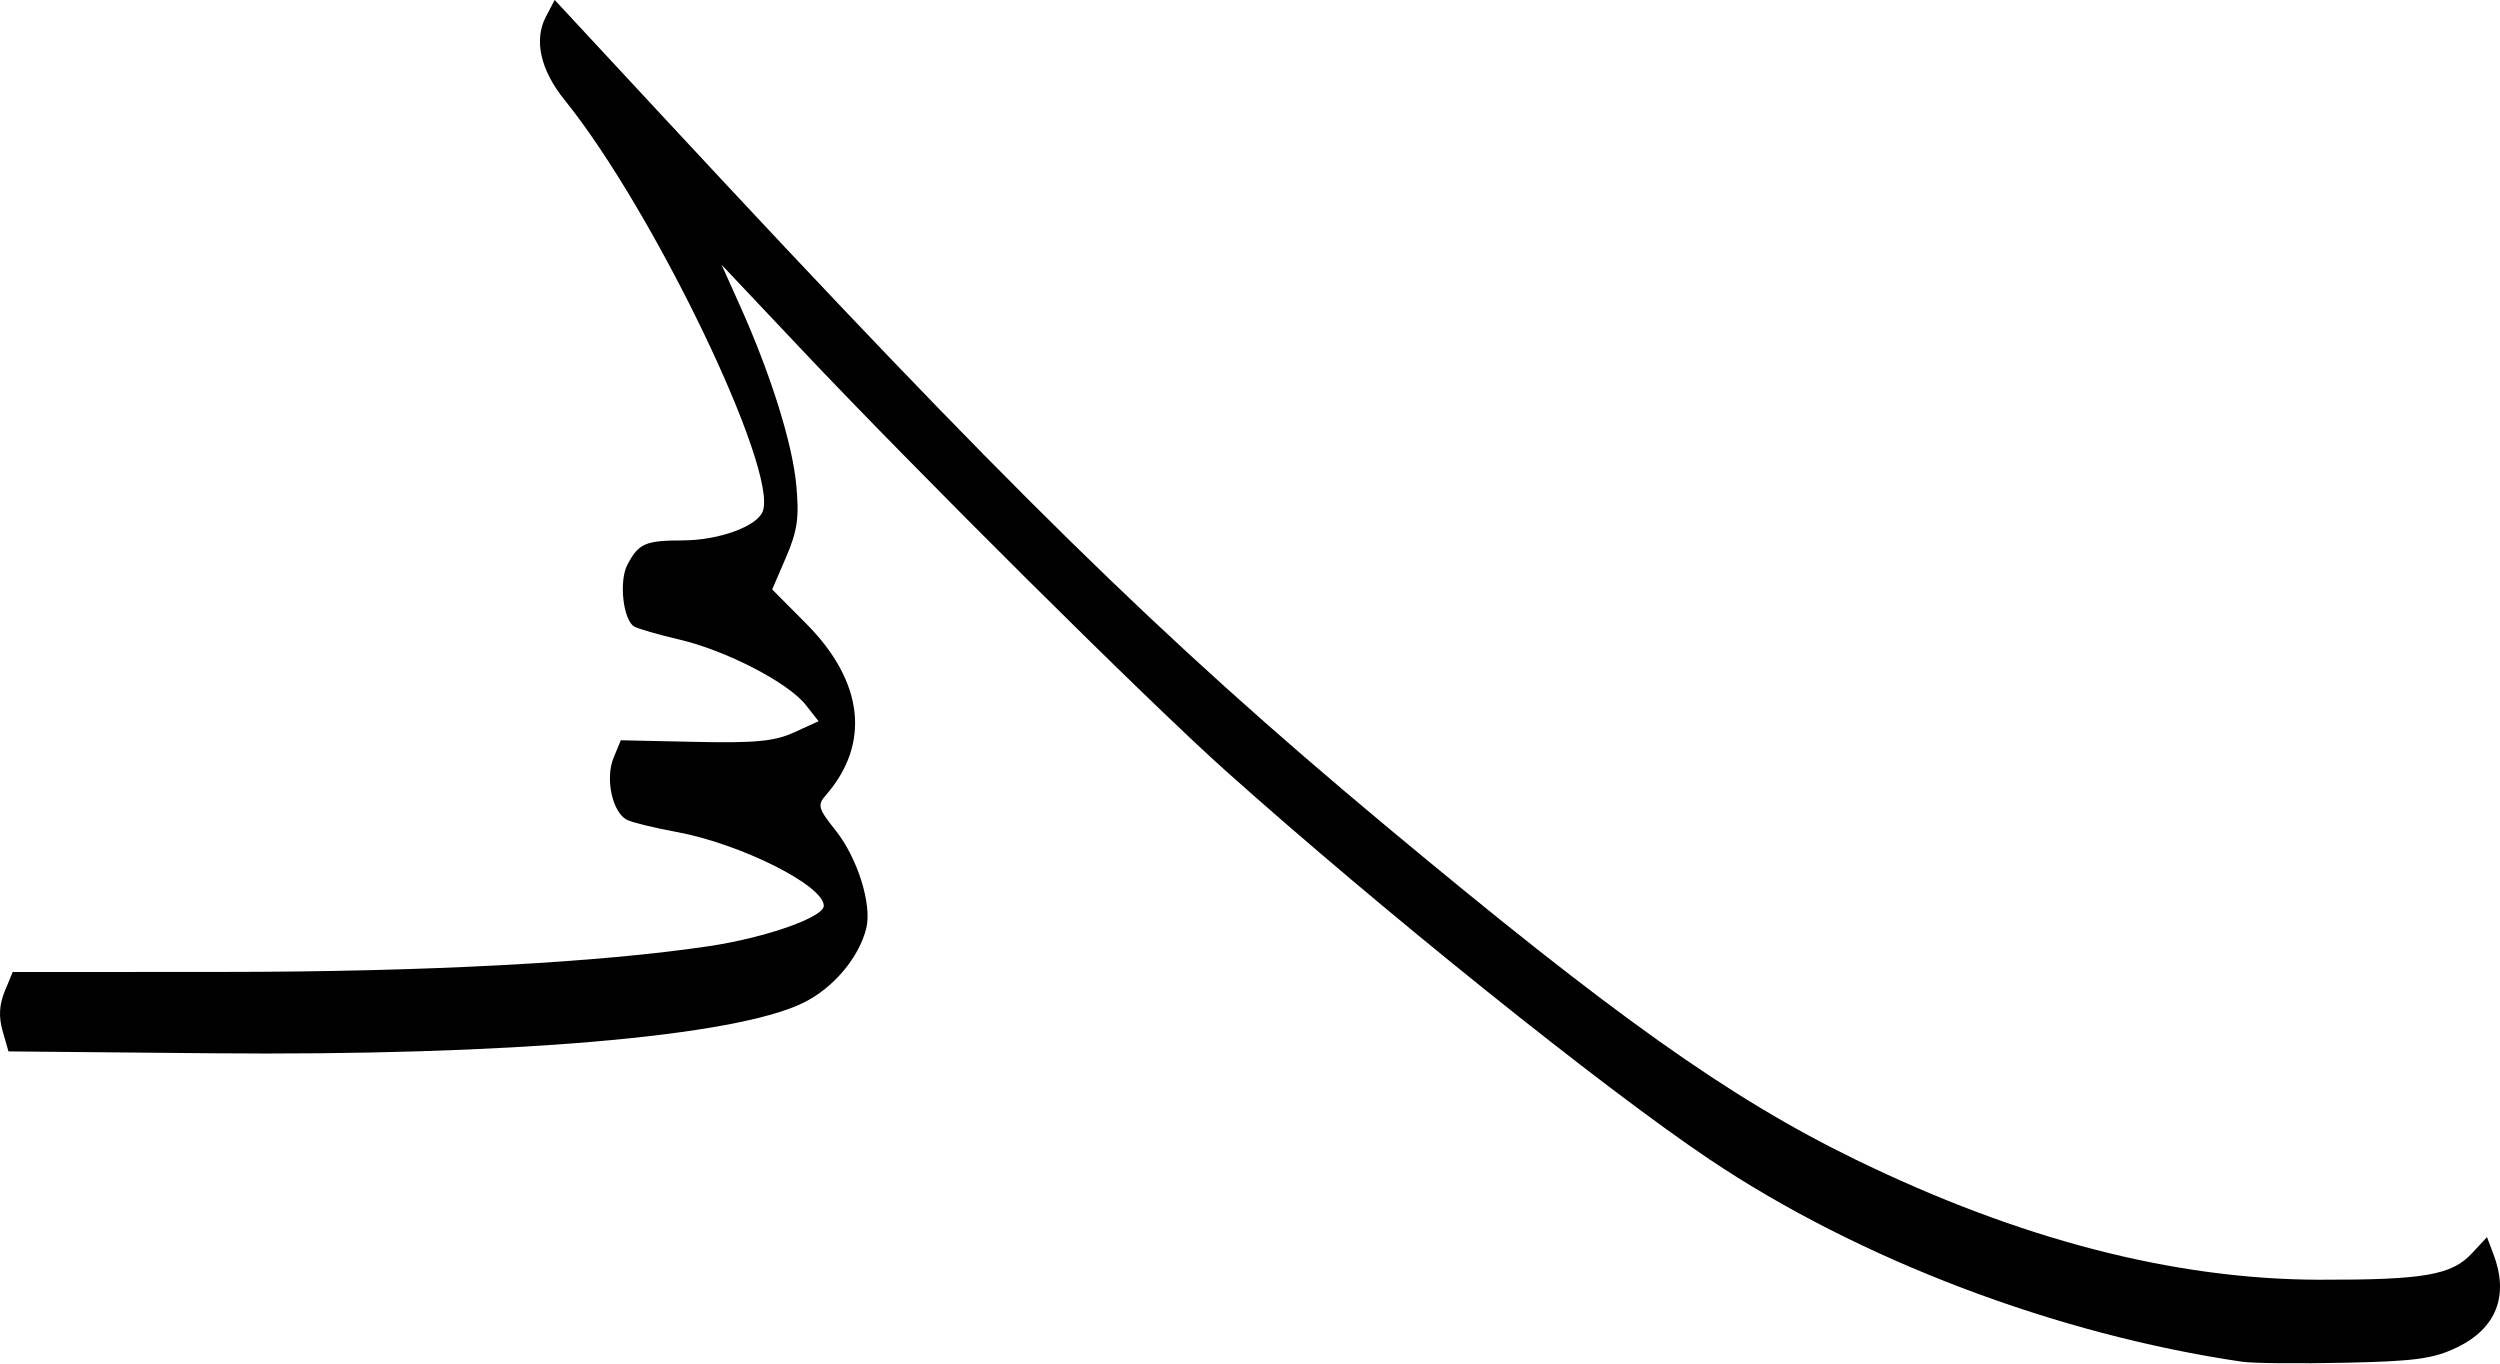
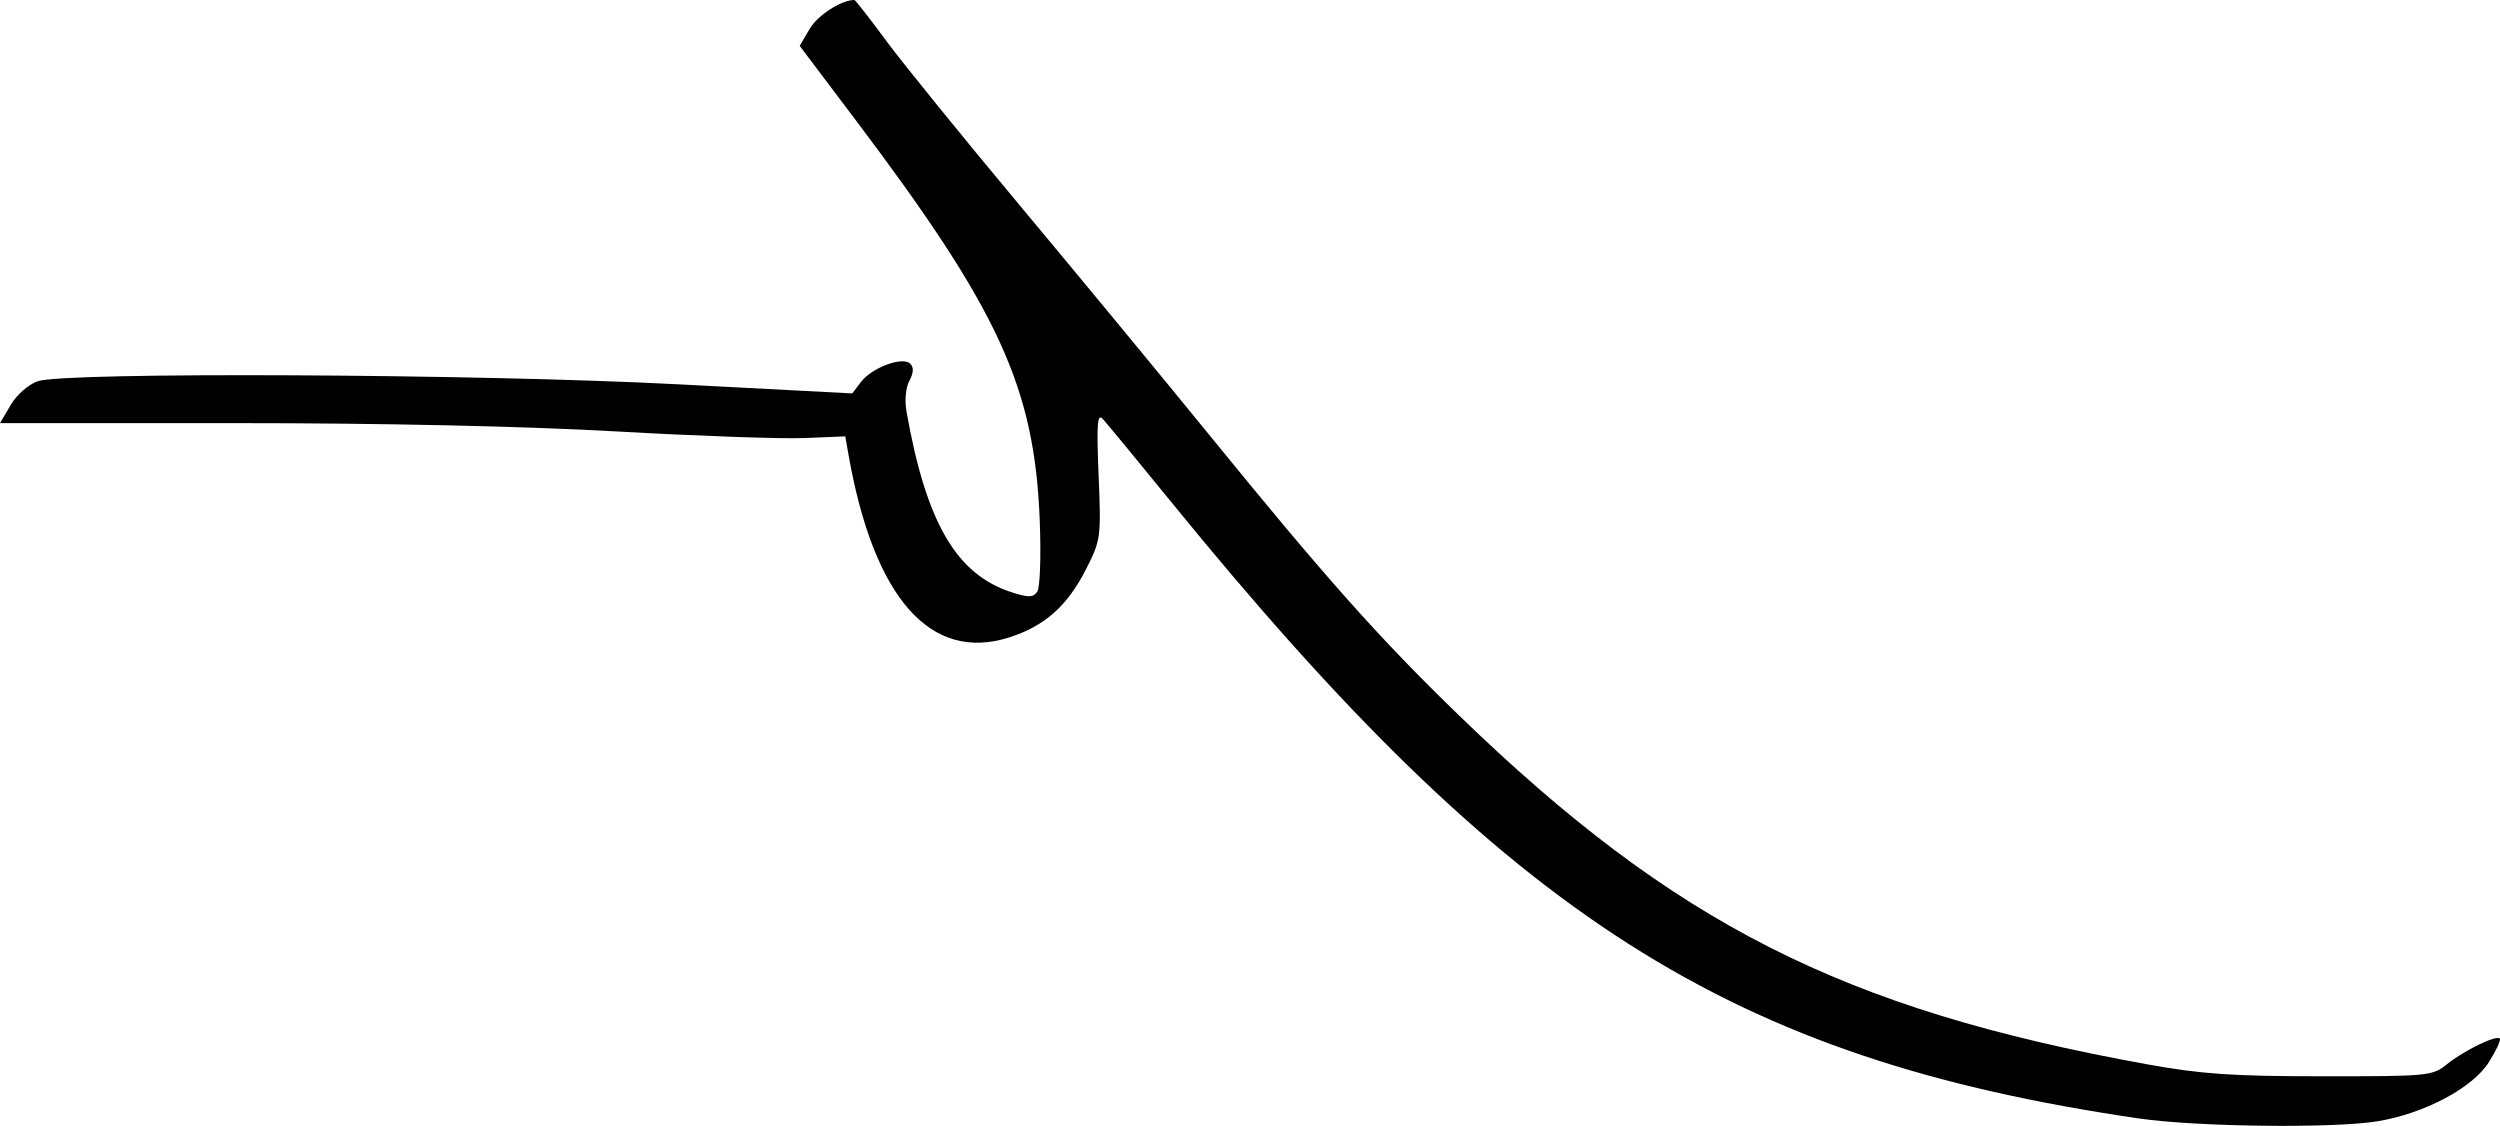
- <svg xmlns="http://www.w3.org/2000/svg" width="104.185mm" height="56.815mm" viewBox="0 0 104.185 56.815" version="1.1" id="svg1" xml:space="preserve">
+ <svg xmlns="http://www.w3.org/2000/svg" width="125.057mm" height="56.321mm" viewBox="0 0 125.057 56.321" version="1.1" id="svg1" xml:space="preserve">
  <defs id="defs1" />
-   <g id="layer1" transform="translate(-34.98909,-124.7229)">
-     <path style="fill:#000000" d="m 128.455,181.476 c -7.776,-1.138 -15.992,-4.258 -22.225,-8.438 -4.442,-2.979 -13.663,-10.384 -20.159,-16.19 -3.225,-2.882 -12.896,-12.493 -17.776,-17.664 l -3.233,-3.426 0.774,1.725 c 1.277,2.846 2.174,5.709 2.338,7.459 0.126,1.345 0.047,1.901 -0.425,2.998 l -0.58,1.347 1.416,1.424 c 2.402,2.416 2.695,5.01 0.811,7.162 -0.35,0.4 -0.307,0.551 0.415,1.455 0.914,1.144 1.526,3.099 1.279,4.083 -0.307,1.223 -1.364,2.478 -2.607,3.095 -2.852,1.416 -12.311,2.225 -24.684,2.111 l -8.457,-0.078 -0.244,-0.851 c -0.169,-0.589 -0.141,-1.099 0.088,-1.654 l 0.332,-0.803 8.765,-0.004 c 8.454,-0.003 15.693,-0.388 20.273,-1.077 2.36,-0.355 4.764,-1.203 4.764,-1.681 0,-0.847 -3.476,-2.587 -6.147,-3.077 -0.912,-0.167 -1.836,-0.393 -2.053,-0.502 -0.61,-0.305 -0.918,-1.721 -0.563,-2.581 l 0.304,-0.736 3.105,0.067 c 2.501,0.054 3.302,-0.023 4.121,-0.397 l 1.016,-0.464 -0.536,-0.681 c -0.732,-0.93 -3.321,-2.268 -5.27,-2.723 -0.885,-0.206 -1.732,-0.452 -1.883,-0.545 -0.46,-0.284 -0.635,-1.896 -0.28,-2.571 0.471,-0.893 0.742,-1.011 2.326,-1.016 1.485,-0.004 3.076,-0.583 3.315,-1.206 0.662,-1.726 -4.56,-12.571 -8.258,-17.149 -1.004,-1.242 -1.286,-2.497 -0.781,-3.462 l 0.369,-0.705 4.616,4.972 c 14.257,15.358 20.65,21.63 29.965,29.401 9.535,7.954 14.366,11.388 19.63,13.952 6.824,3.324 13.267,4.994 19.315,5.008 4.373,0.01 5.53,-0.19 6.373,-1.1 l 0.627,-0.676 0.27,0.711 c 0.656,1.725 0.124,3.09 -1.512,3.882 -0.983,0.476 -1.736,0.58 -4.656,0.643 -1.916,0.042 -3.841,0.024 -4.277,-0.04 z" id="path1" />
+   <g id="layer1" transform="translate(-51.4793,-122.1052)">
+     <path style="fill:#000000" d="m 158.485,178.056 c -20.463,-2.992 -31.441,-9.981 -48.398,-30.816 -1.717,-2.11 -3.271,-3.994 -3.453,-4.187 -0.265,-0.281 -0.304,0.281 -0.199,2.836 0.128,3.098 0.111,3.227 -0.619,4.669 -0.941,1.86 -2.085,2.876 -3.877,3.44 -3.922,1.236 -6.756,-1.996 -8.014,-9.139 l -0.163,-0.926 -2.055,0.085 c -1.13,0.047 -5.353,-0.102 -9.384,-0.331 -4.612,-0.262 -11.686,-0.416 -19.086,-0.416 H 51.479 l 0.534,-0.905 c 0.305,-0.517 0.885,-1.027 1.353,-1.191 1.349,-0.47 22.013,-0.37 32.054,0.155 l 8.692,0.455 0.436,-0.573 c 0.549,-0.721 2.087,-1.291 2.465,-0.913 0.182,0.182 0.168,0.458 -0.044,0.854 -0.185,0.346 -0.243,0.98 -0.142,1.55 0.985,5.556 2.493,8.143 5.267,9.032 0.843,0.27 1.067,0.264 1.272,-0.033 0.139,-0.202 0.194,-1.765 0.125,-3.537 -0.259,-6.687 -2.029,-10.537 -9.232,-20.085 l -2.777,-3.681 0.508,-0.862 c 0.399,-0.676 1.577,-1.433 2.23,-1.433 0.045,0 0.764,0.923 1.597,2.051 0.833,1.128 3.852,4.848 6.71,8.268 2.857,3.42 7.084,8.539 9.394,11.377 5.89,7.238 8.537,10.212 12.525,14.076 10.768,10.431 19.217,14.717 34.437,17.468 2.733,0.494 4.258,0.598 8.778,0.6 5.3,0.002 5.494,-0.016 6.218,-0.6 0.853,-0.688 2.464,-1.473 2.647,-1.29 0.068,0.068 -0.179,0.601 -0.547,1.184 -0.817,1.295 -3.232,2.574 -5.586,2.959 -2.197,0.359 -9.034,0.278 -11.906,-0.142 z" id="path1" />
  </g>
</svg>
